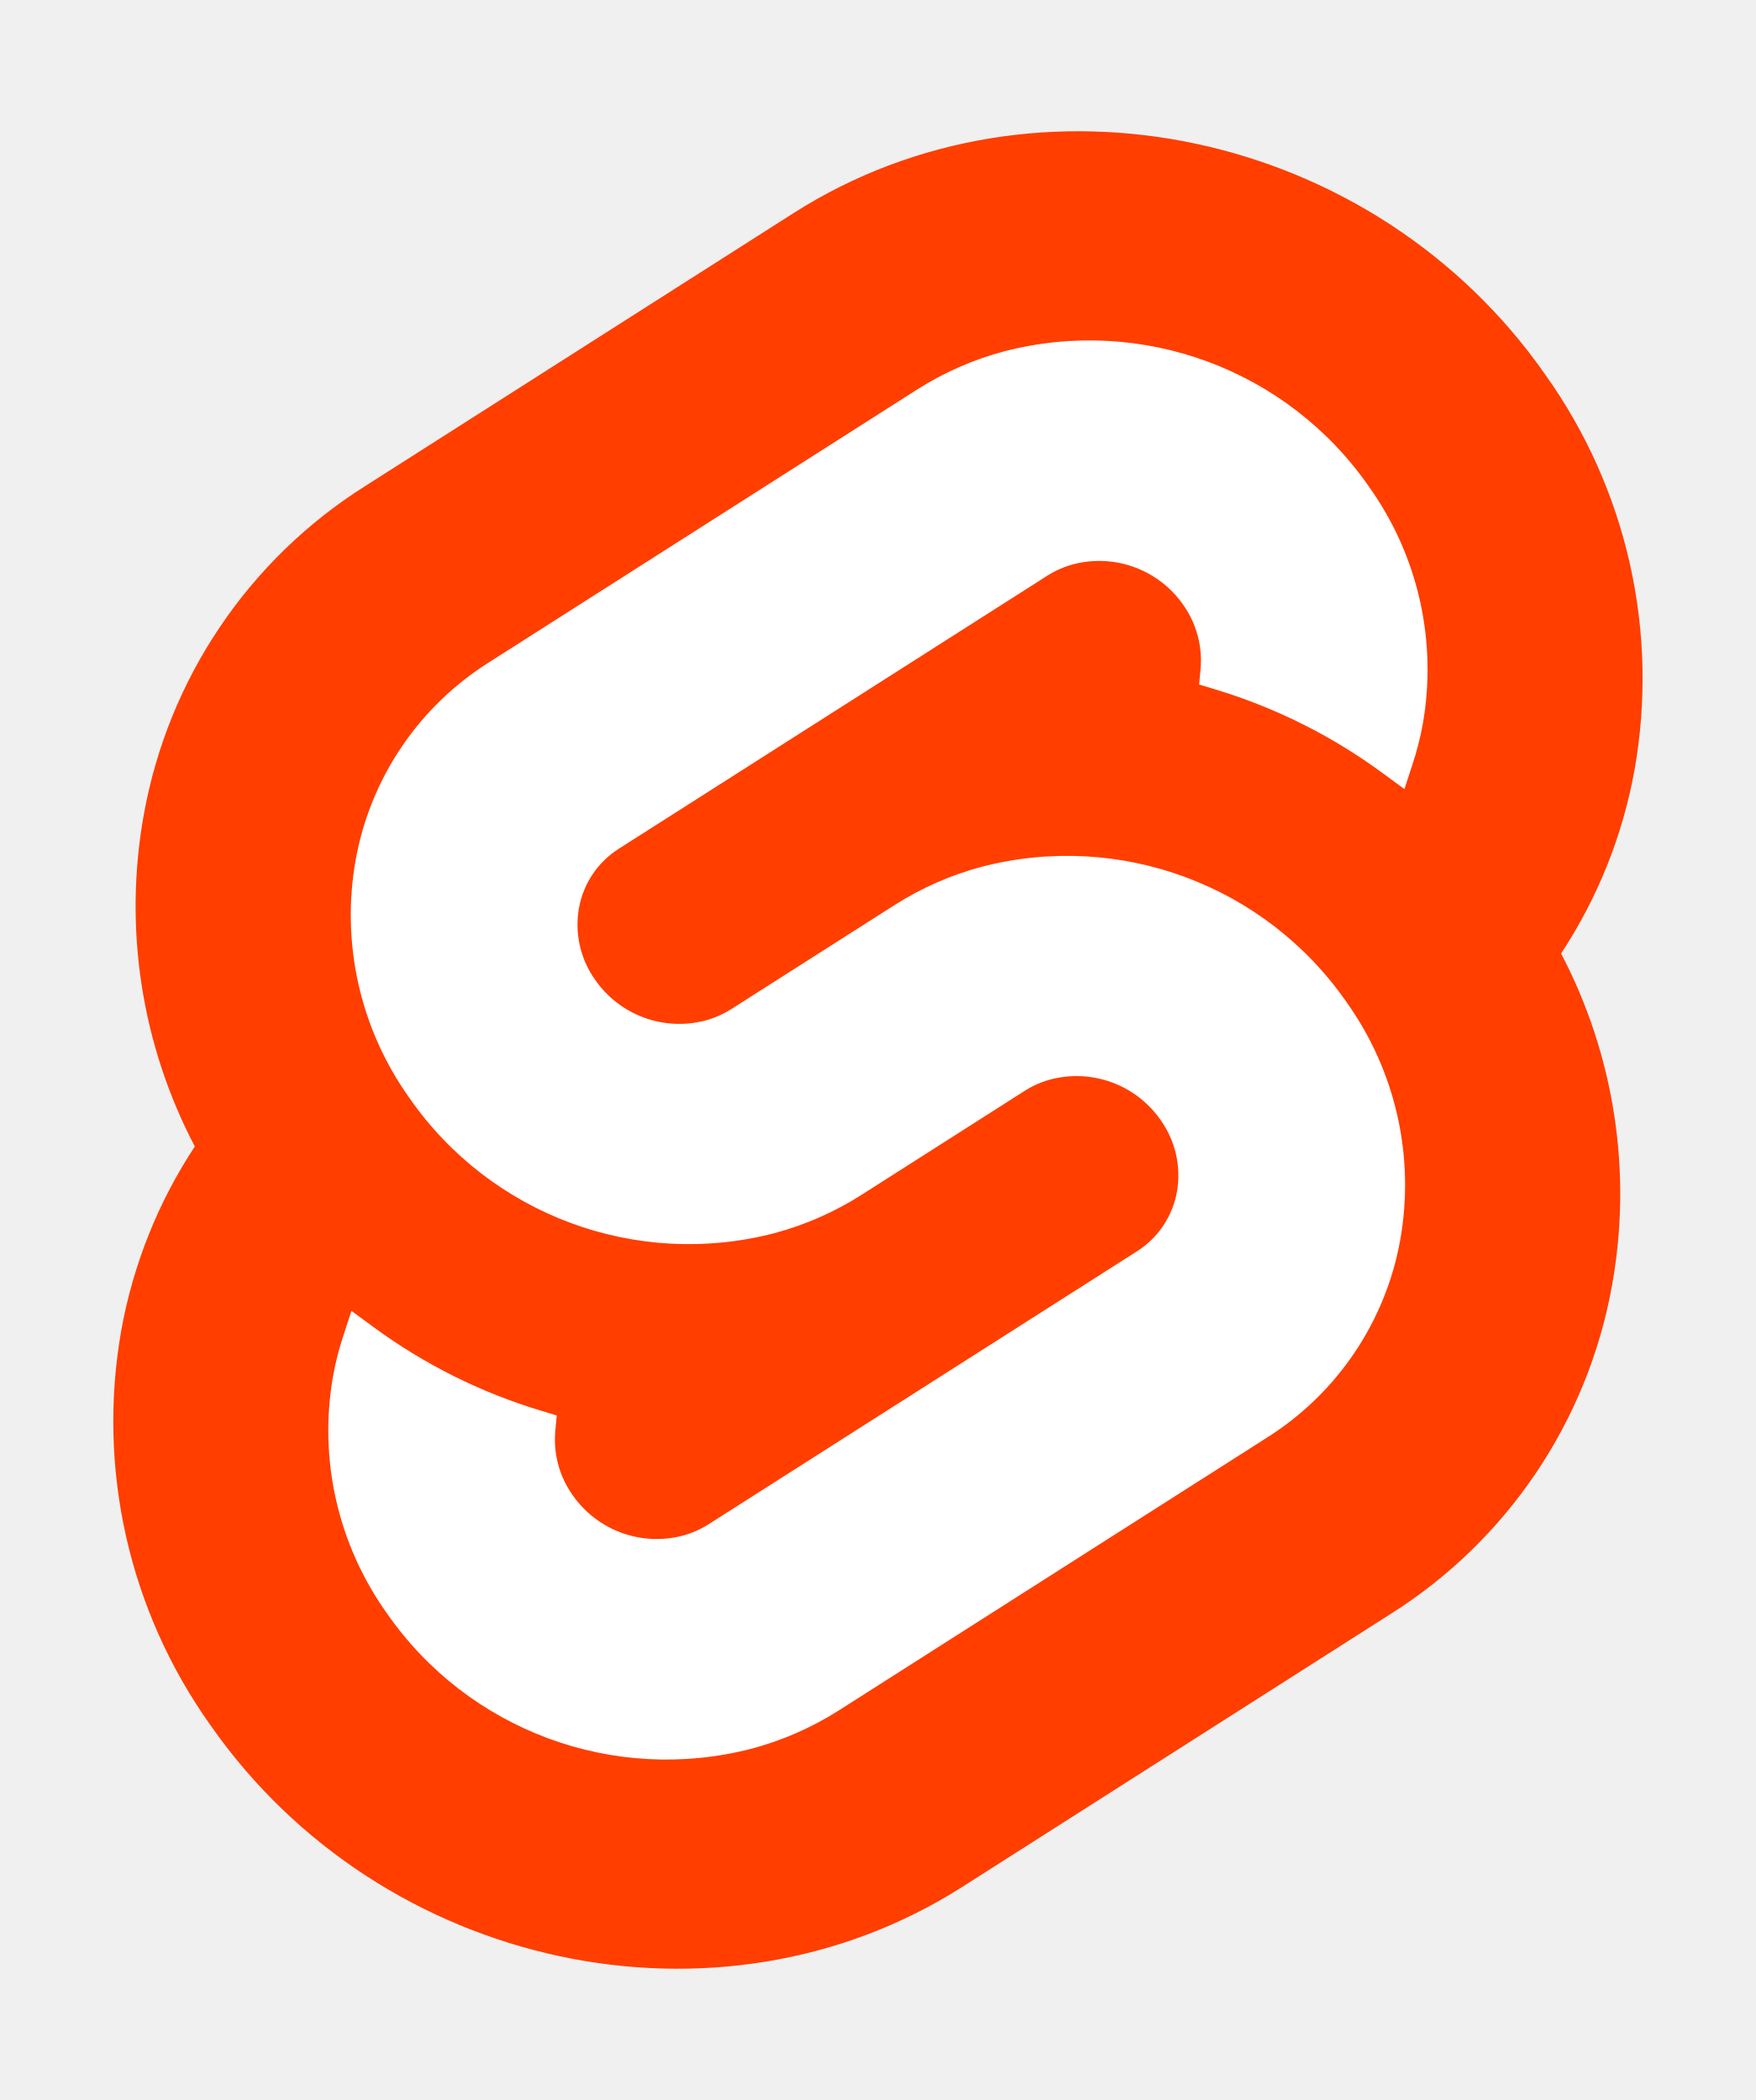
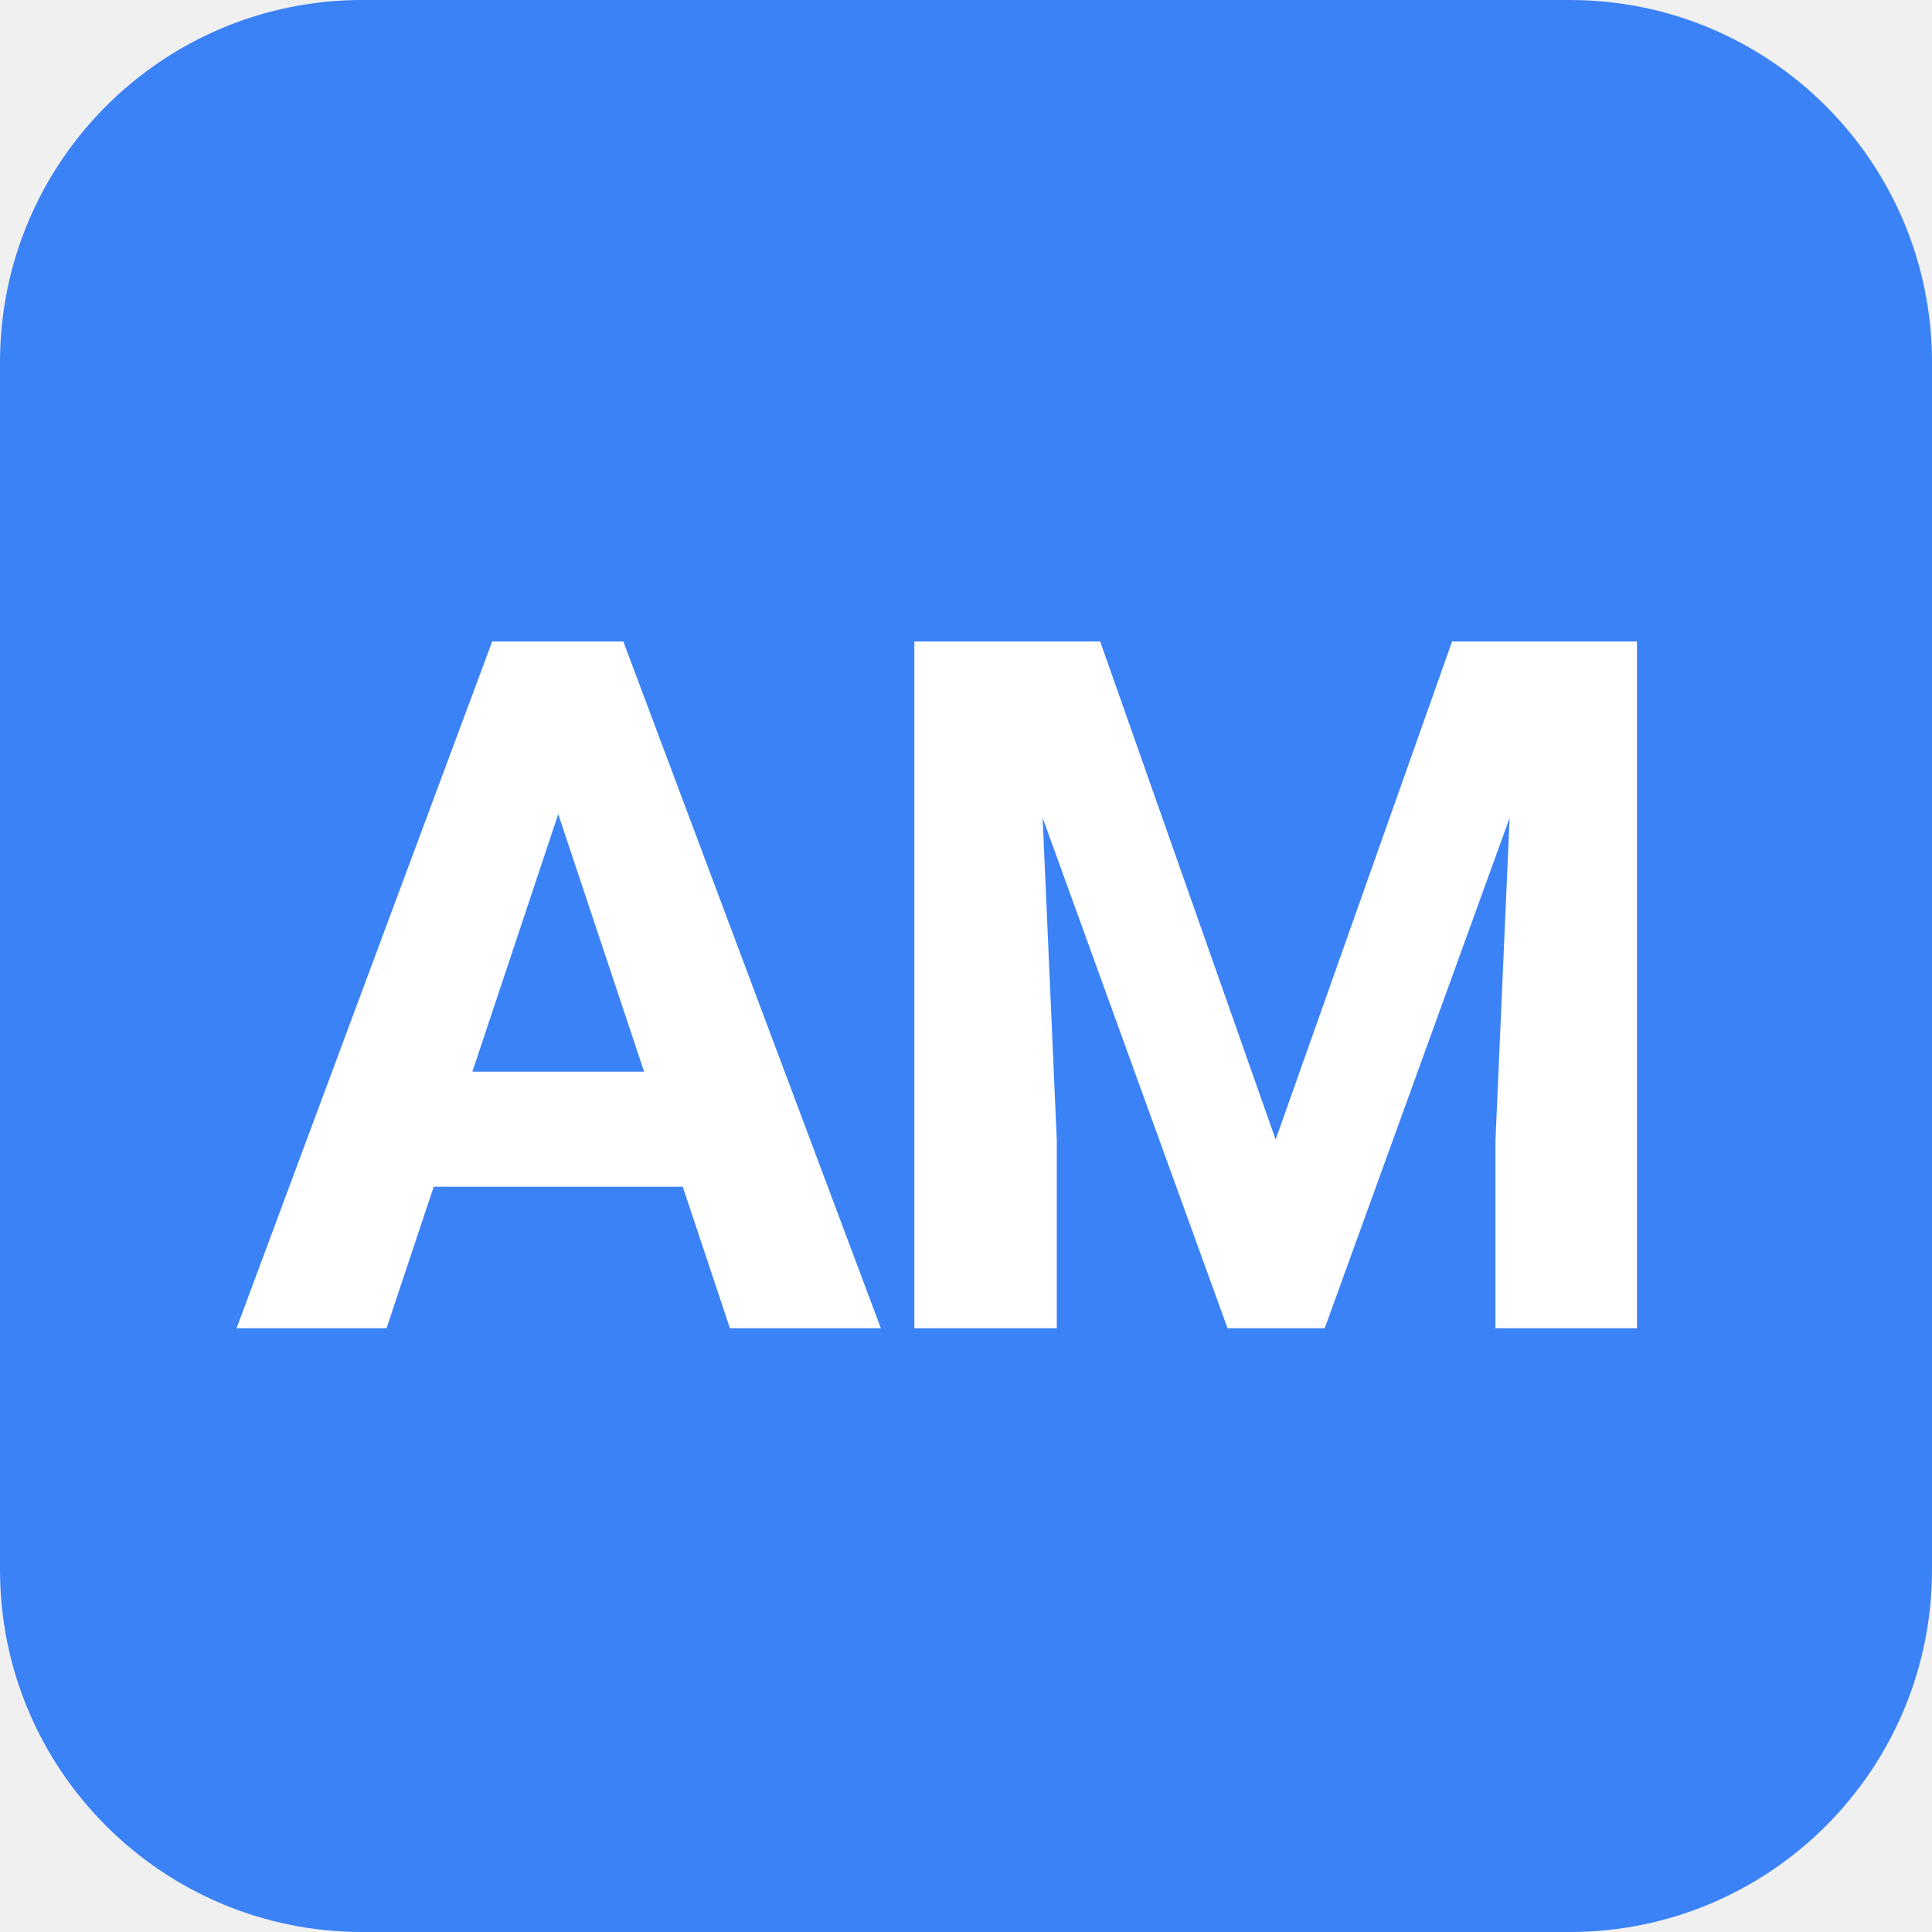
- <svg xmlns="http://www.w3.org/2000/svg" width="107" height="128" viewBox="0 0 107 128">
-   <path d="M94.157 22.819c-10.4-14.885-30.94-19.297-45.792-9.835L22.282 29.608A29.92 29.92 0 0 0 8.764 49.65a31.5 31.5 0 0 0 3.108 20.231 30 30 0 0 0-4.477 11.183 31.9 31.9 0 0 0 5.448 24.116c10.402 14.887 30.942 19.297 45.791 9.835l26.083-16.624A29.92 29.92 0 0 0 98.235 78.35a31.53 31.53 0 0 0-3.105-20.232 30 30 0 0 0 4.474-11.182 31.88 31.88 0 0 0-5.447-24.116" style="fill:#ff3e00" />
-   <path d="M45.817 106.582a20.72 20.72 0 0 1-22.237-8.243 19.17 19.17 0 0 1-3.277-14.503 18 18 0 0 1 .624-2.435l.49-1.498 1.337.981a33.6 33.6 0 0 0 10.203 5.098l.97.294-.09.968a5.85 5.85 0 0 0 1.052 3.878 6.24 6.24 0 0 0 6.695 2.485 5.8 5.8 0 0 0 1.603-.704L69.27 76.28a5.43 5.43 0 0 0 2.45-3.631 5.8 5.8 0 0 0-.987-4.371 6.24 6.24 0 0 0-6.698-2.487 5.7 5.7 0 0 0-1.6.704l-9.953 6.345a19 19 0 0 1-5.296 2.326 20.72 20.72 0 0 1-22.237-8.243 19.17 19.17 0 0 1-3.277-14.502 17.99 17.99 0 0 1 8.13-12.052l26.081-16.623a19 19 0 0 1 5.3-2.329 20.72 20.72 0 0 1 22.237 8.243 19.17 19.17 0 0 1 3.277 14.503 18 18 0 0 1-.624 2.435l-.49 1.498-1.337-.98a33.6 33.6 0 0 0-10.203-5.1l-.97-.294.09-.968a5.86 5.86 0 0 0-1.052-3.878 6.24 6.24 0 0 0-6.696-2.485 5.8 5.8 0 0 0-1.602.704L37.73 51.72a5.42 5.42 0 0 0-2.449 3.63 5.79 5.79 0 0 0 .986 4.372 6.24 6.24 0 0 0 6.698 2.486 5.8 5.8 0 0 0 1.602-.704l9.952-6.342a19 19 0 0 1 5.295-2.328 20.72 20.72 0 0 1 22.237 8.242 19.17 19.17 0 0 1 3.277 14.503 18 18 0 0 1-8.13 12.053l-26.081 16.622a19 19 0 0 1-5.3 2.328" style="fill:#fff" />
+ <svg xmlns="http://www.w3.org/2000/svg" viewBox="0 0 32 32" width="32" height="32">
+   <rect width="32" height="32" rx="6" fill="#3b82f6" />
+   <text x="16" y="22" text-anchor="middle" font-family="system-ui, -apple-system, 'Segoe UI', Roboto, sans-serif" font-size="16" font-weight="700" fill="#ffffff" letter-spacing="-0.5">AM</text>
</svg>
